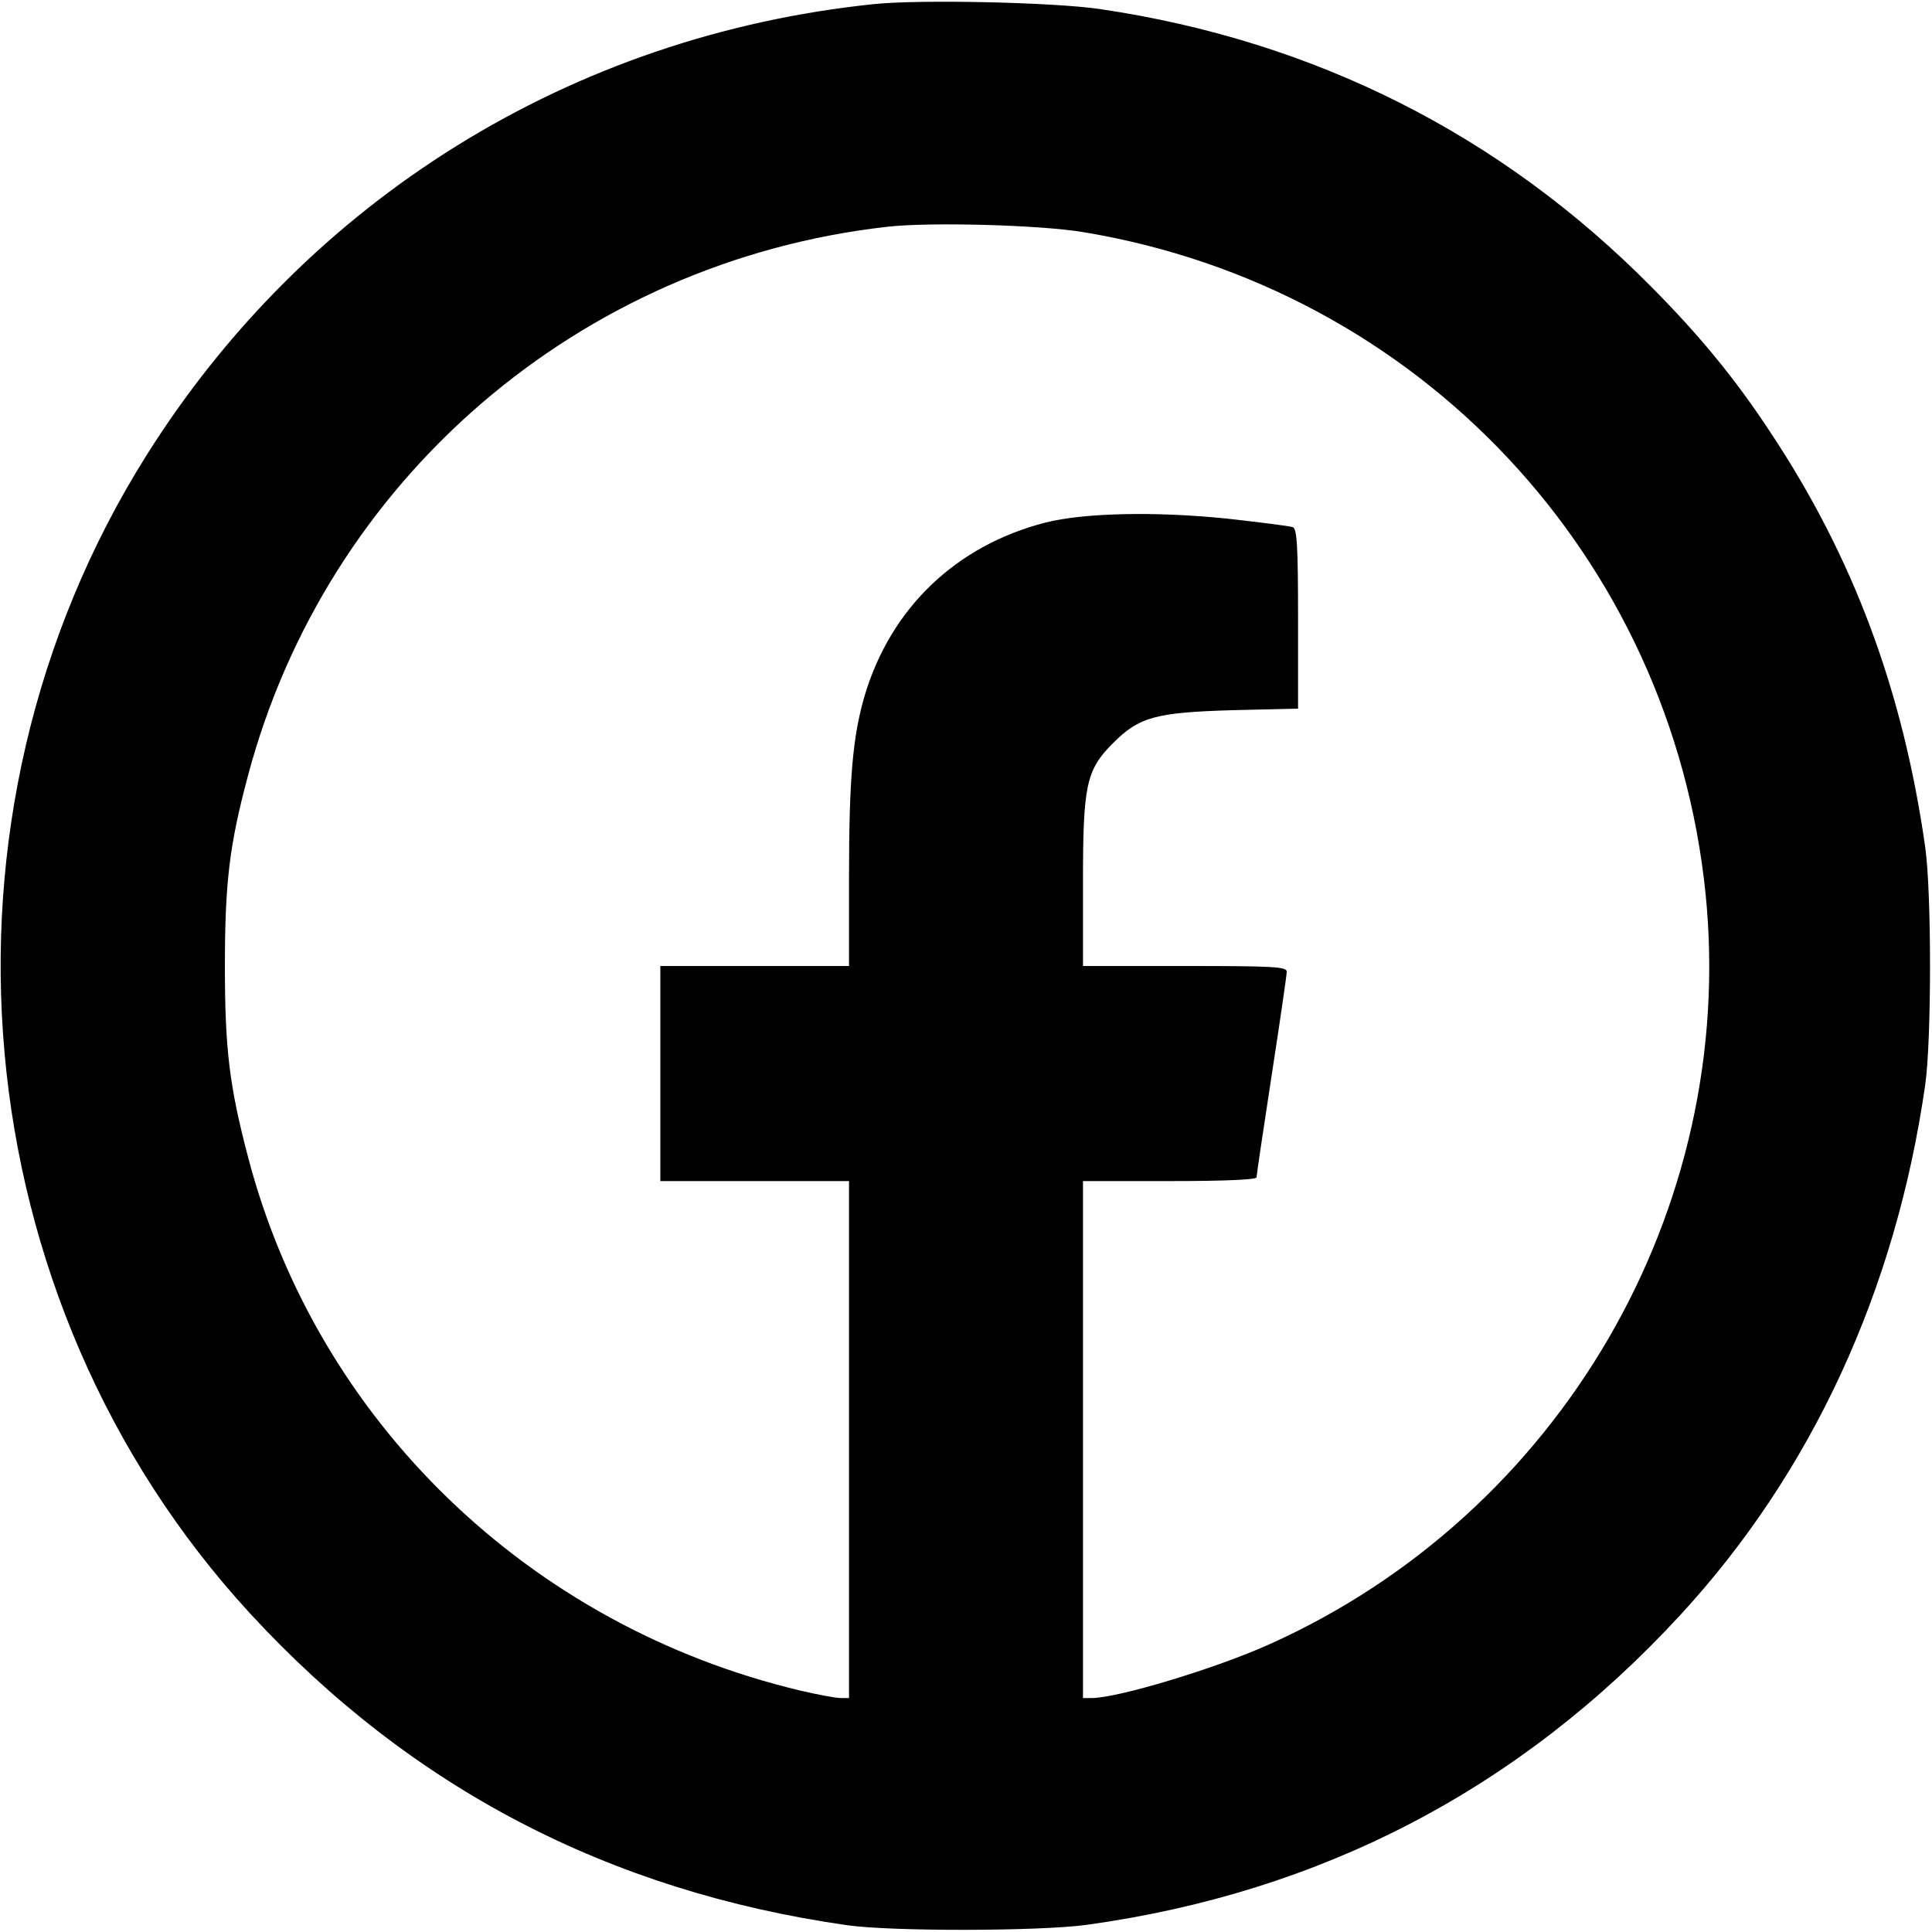
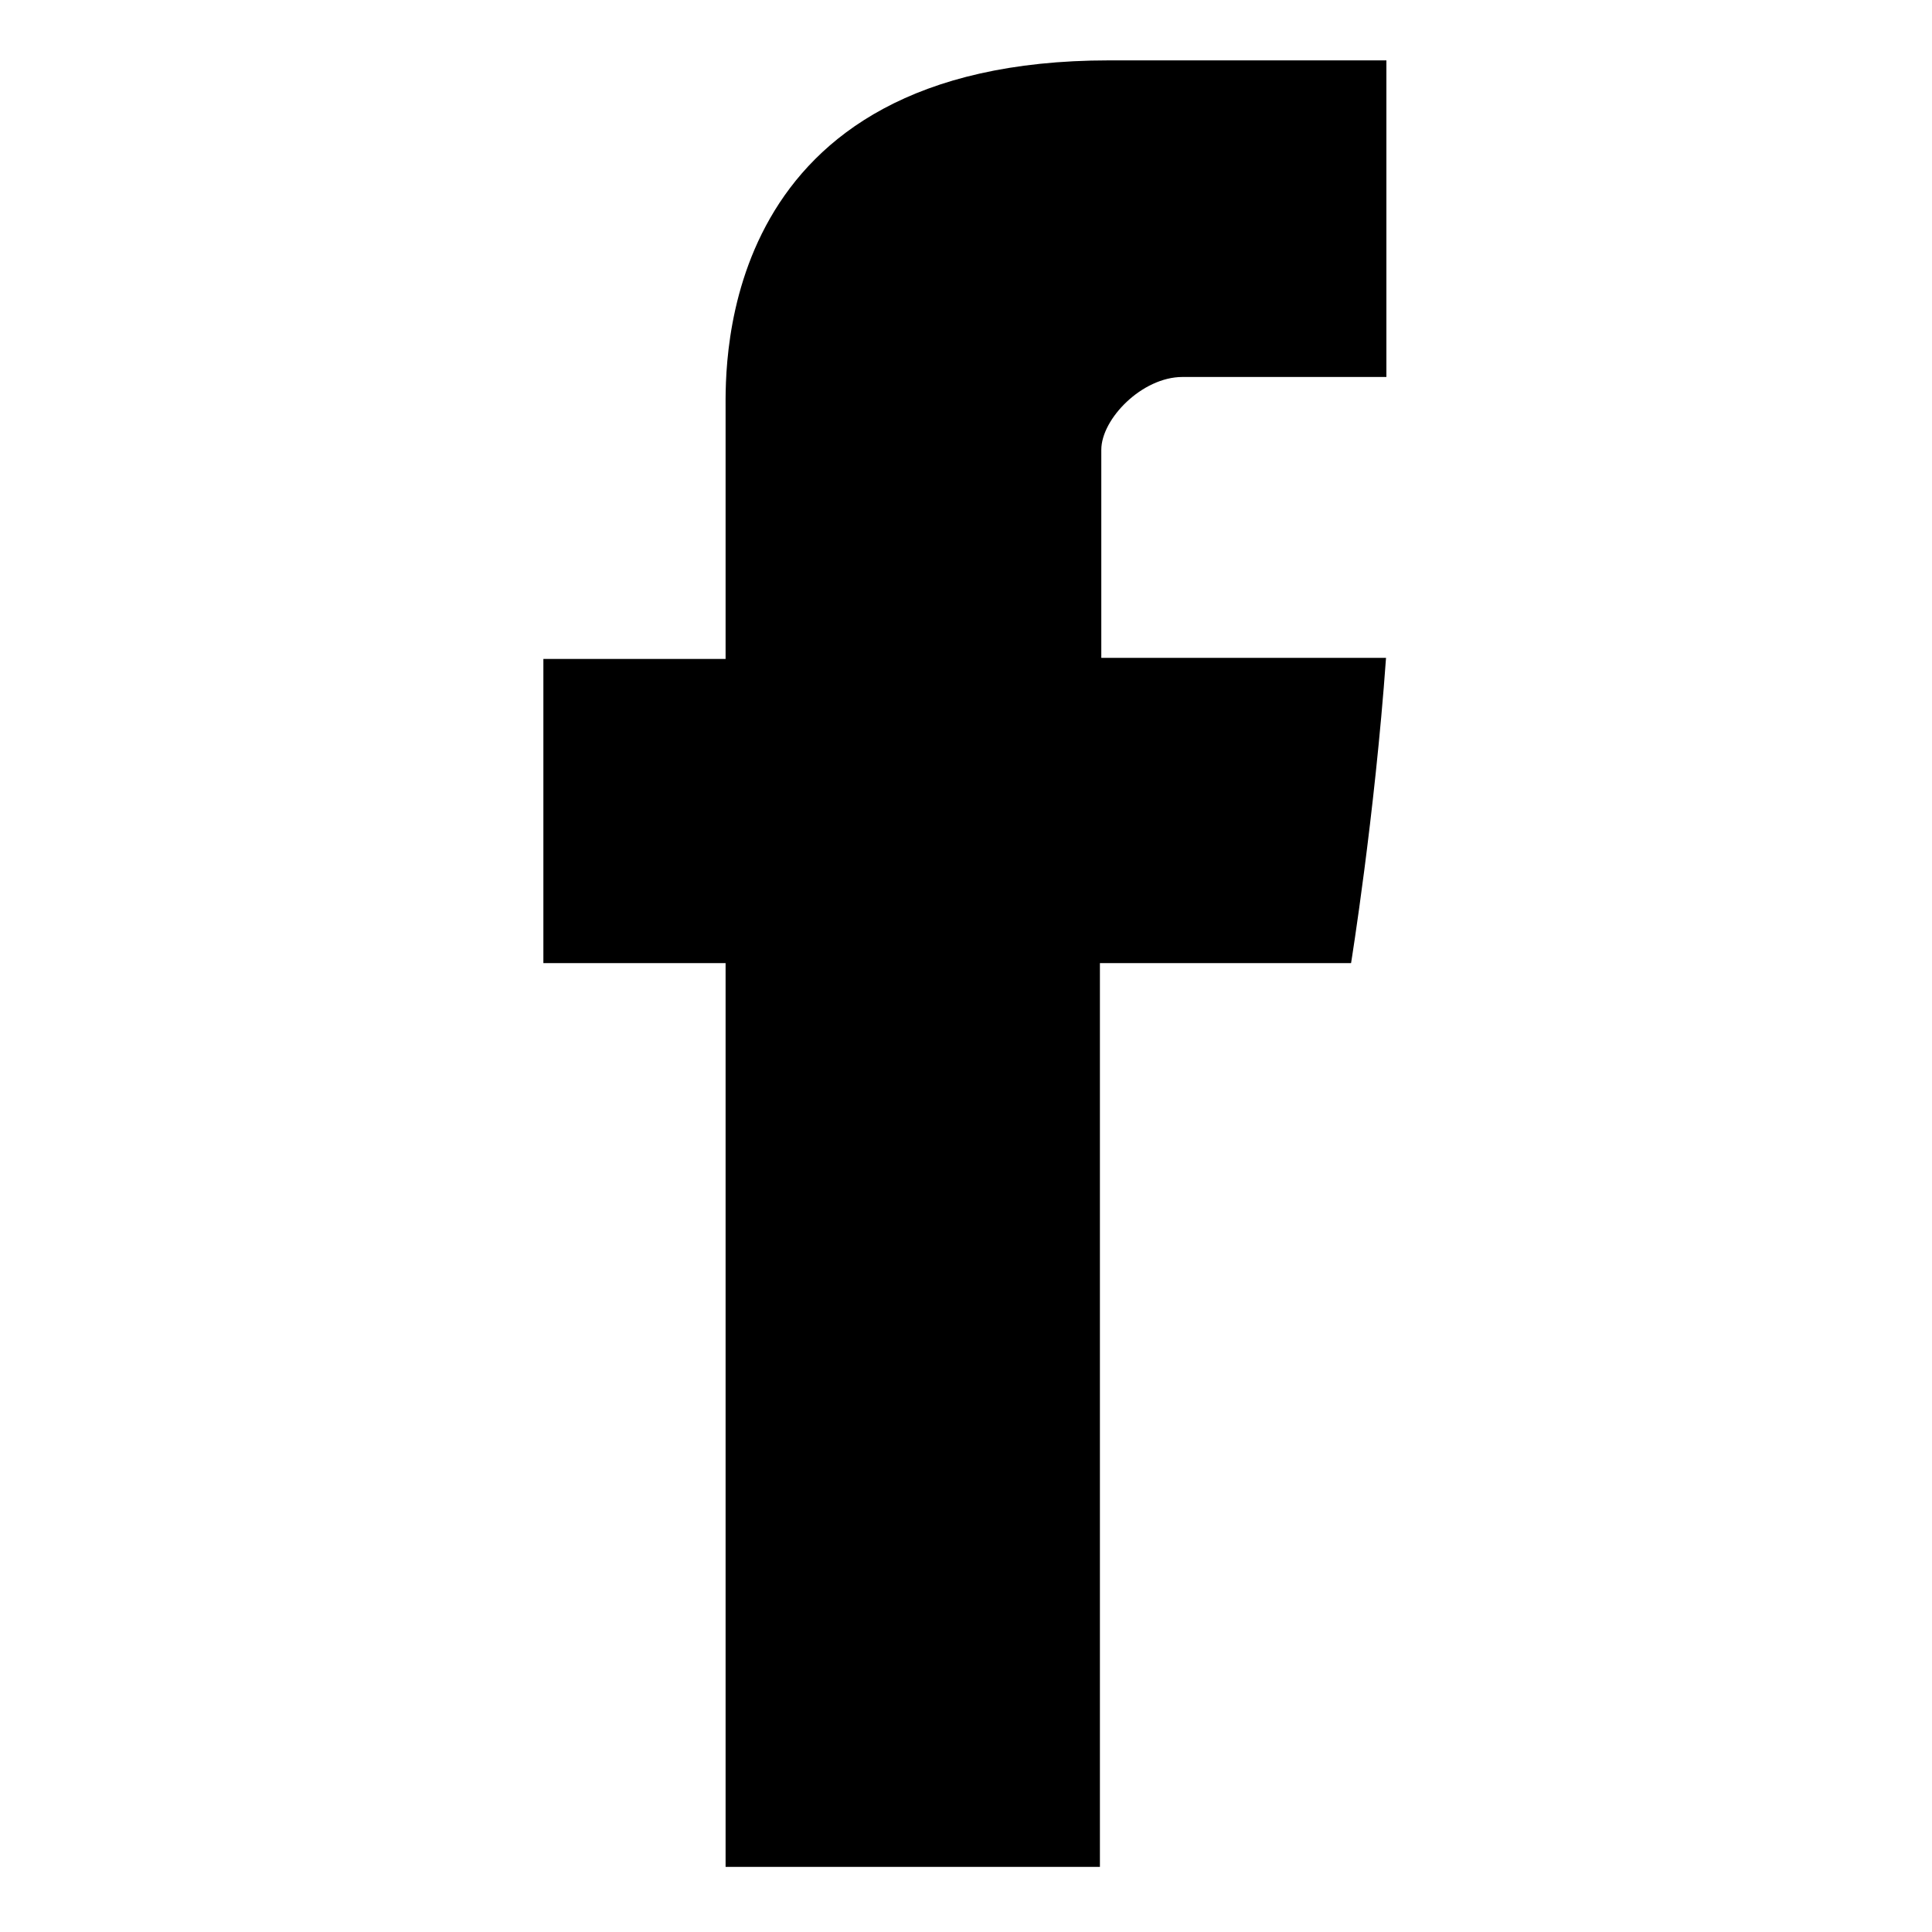
- <svg xmlns="http://www.w3.org/2000/svg" version="1.0" width="512pt" height="512pt" viewBox="0 0 512 512" preserveAspectRatio="xMidYMid meet">
-   <g transform="translate(0,512) scale(0.1,-0.1)" fill="#000000" stroke="none">
-     <path d="M2315 5109 c-800 -83 -1501 -518 -1927 -1196 -604 -961 -490 -2237 274 -3068 425 -462 951 -737 1583 -827 119 -17 512 -16 635 1 622 86 1148 360 1572 820 349 378 572 861 650 1406 17 118 17 512 0 630 -59 416 -191 769 -410 1099 -92 140 -185 254 -315 385 -399 404 -893 653 -1462 737 -123 18 -478 26 -600 13z m555 -604 c889 -147 1559 -860 1650 -1754 84 -836 -385 -1643 -1157 -1989 -142 -64 -401 -142 -470 -142 l-23 0 0 685 0 685 230 0 c152 0 230 4 230 10 0 6 18 127 40 270 22 143 40 266 40 275 0 13 -34 15 -270 15 l-270 0 0 219 c0 261 8 300 80 372 69 69 112 81 318 87 l172 4 0 238 c0 196 -3 239 -14 243 -8 3 -88 13 -178 23 -188 19 -376 15 -478 -11 -237 -61 -410 -227 -479 -460 -31 -107 -41 -217 -41 -477 l0 -238 -250 0 -250 0 0 -285 0 -285 250 0 250 0 0 -685 0 -685 -22 0 c-13 0 -61 9 -108 20 -718 171 -1280 714 -1463 1415 -49 187 -61 284 -61 505 0 220 12 320 60 500 208 789 880 1367 1695 1459 114 13 403 5 519 -14z" />
+ <svg xmlns="http://www.w3.org/2000/svg" width="32px" height="32px" viewBox="0 0 32 32" version="1.1">
+   <g id="Page-1" stroke="none" stroke-width="1" fill="none" fill-rule="evenodd">
+     <g id="f-vv459" transform="translate(9, 1)" fill="#000000" fill-rule="nonzero">
+       <path d="M3.018,5.795 L3.018,9.914 L0,9.914 L0,14.952 L3.018,14.952 L3.018,29.921 L9.218,29.921 L9.218,14.952 L13.378,14.952 C13.378,14.952 13.768,12.537 13.957,9.896 L9.241,9.896 L9.241,6.451 C9.241,5.937 9.917,5.244 10.585,5.244 L13.963,5.244 L13.963,8.99999998e-06 L9.371,8.99999998e-06 C2.865,-0 3.018,5.042 3.018,5.795" />
+     </g>
  </g>
</svg>
